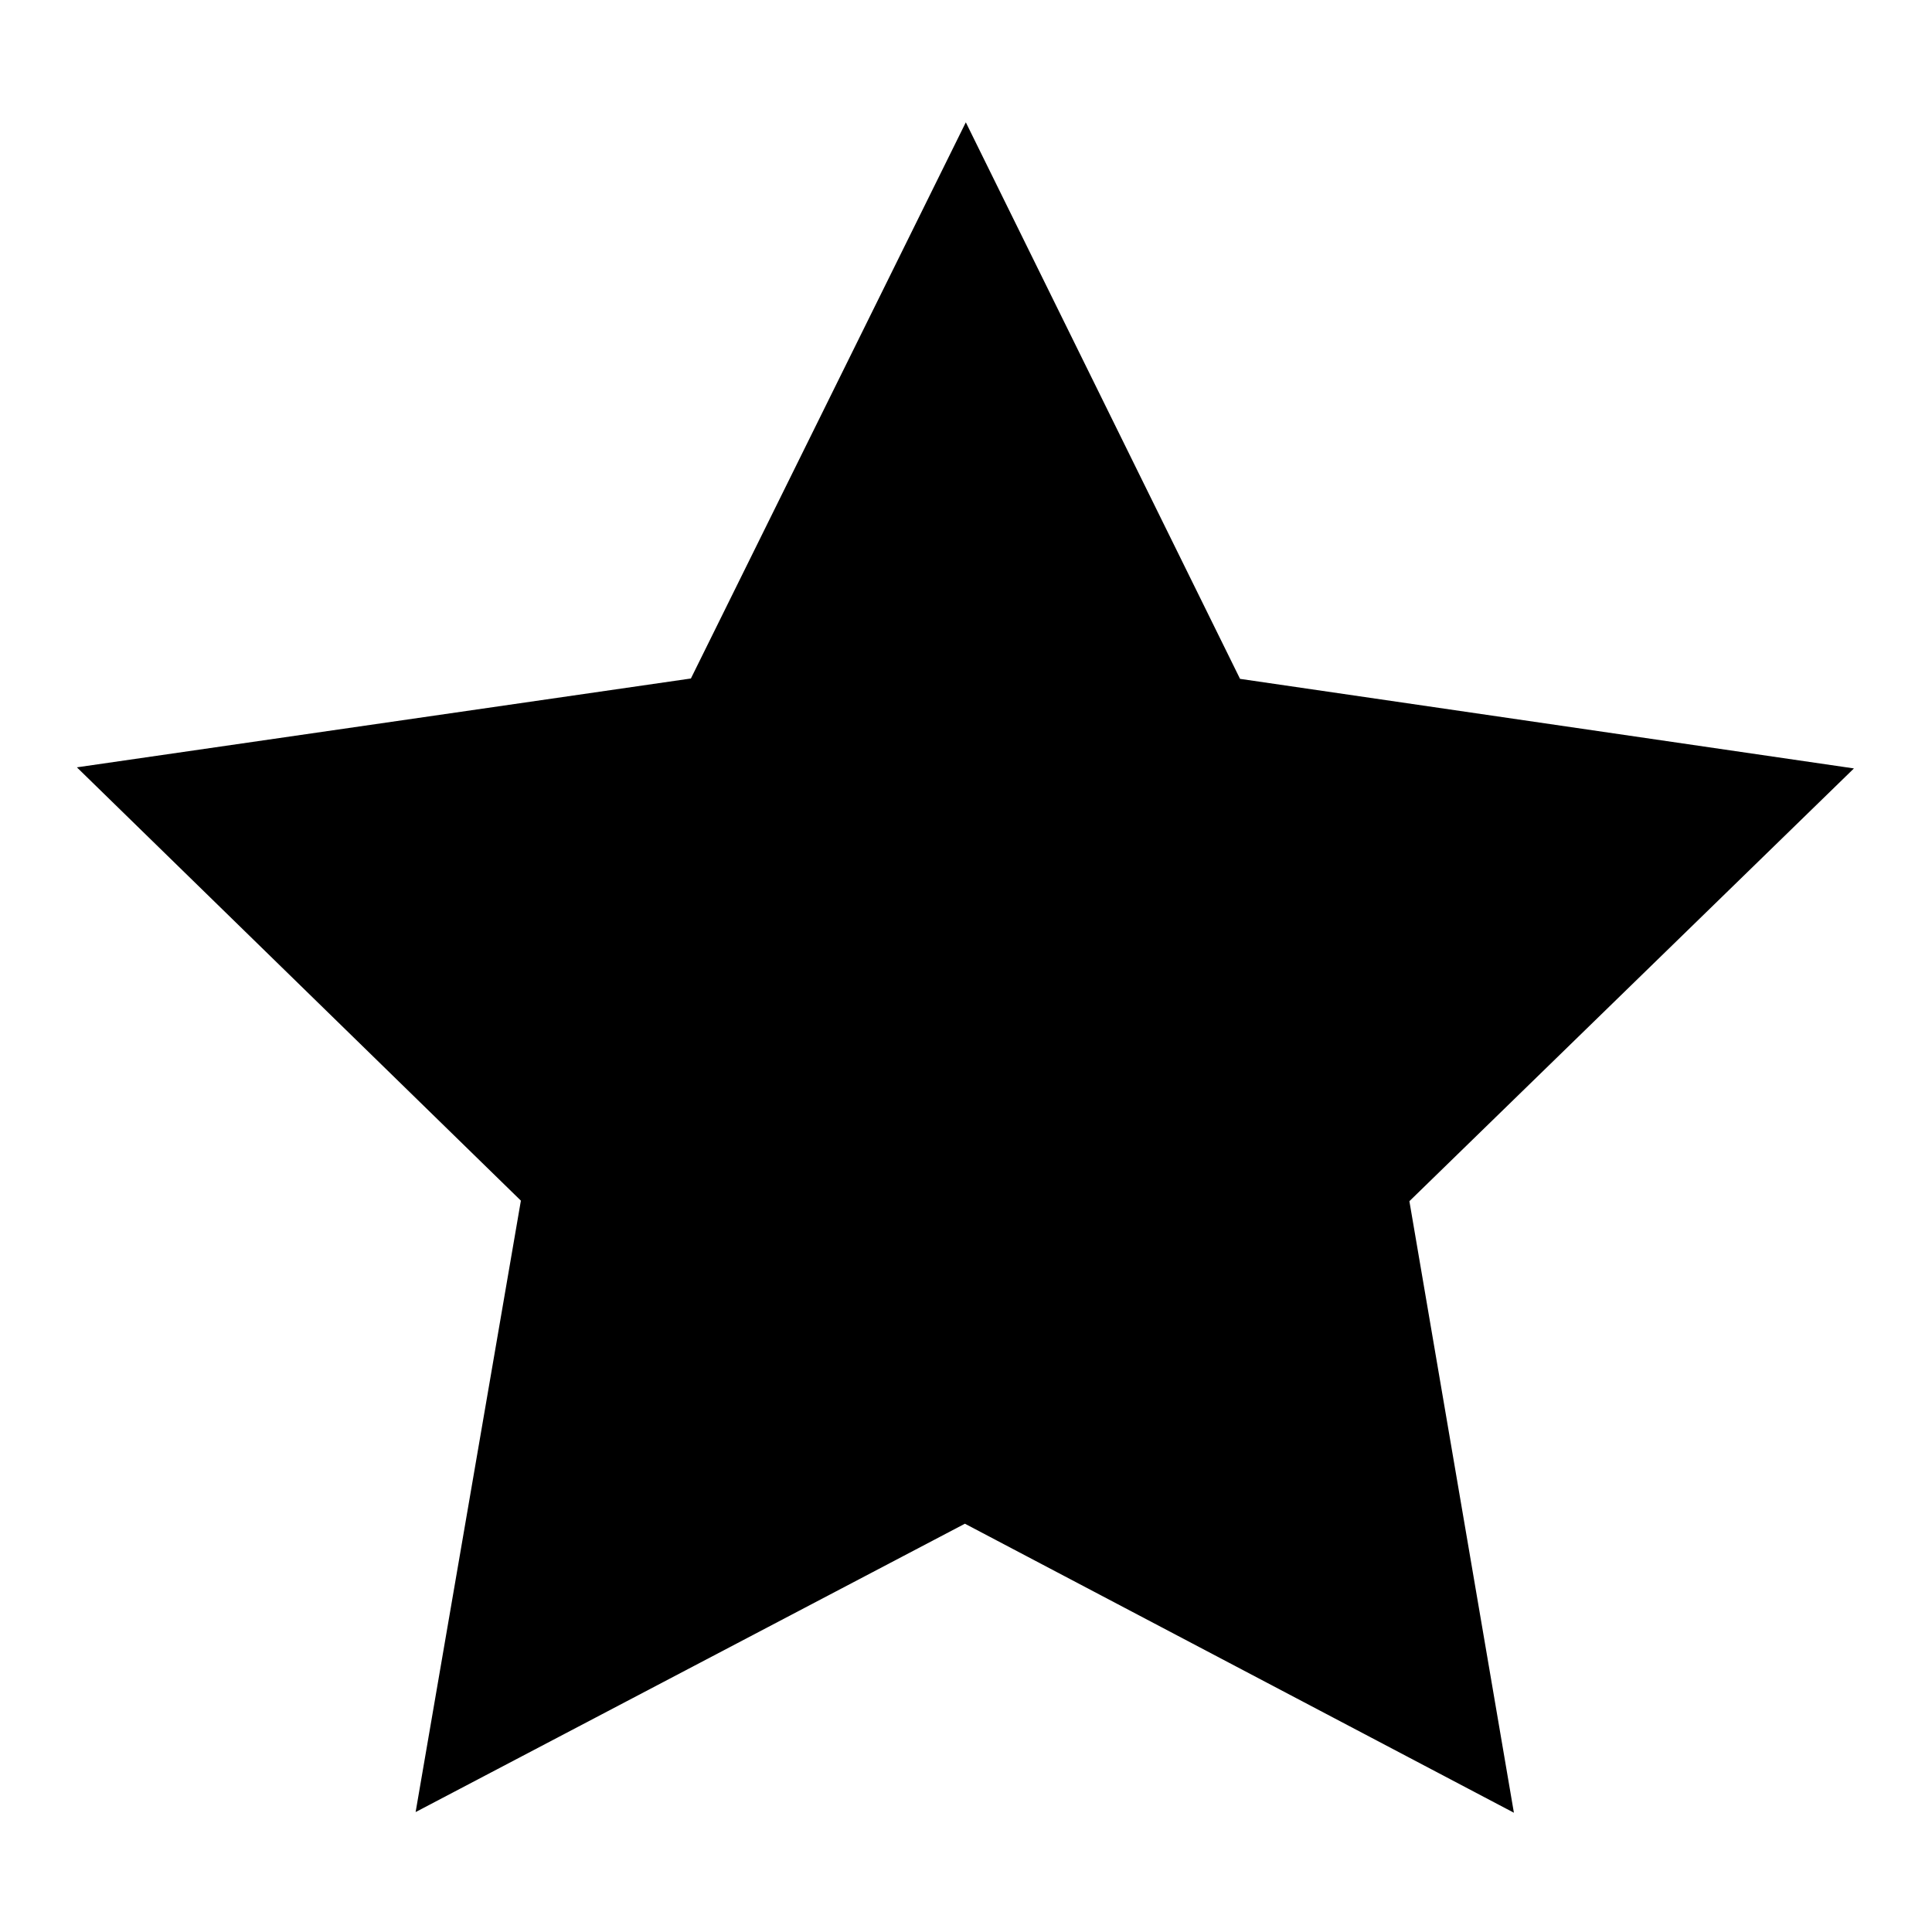
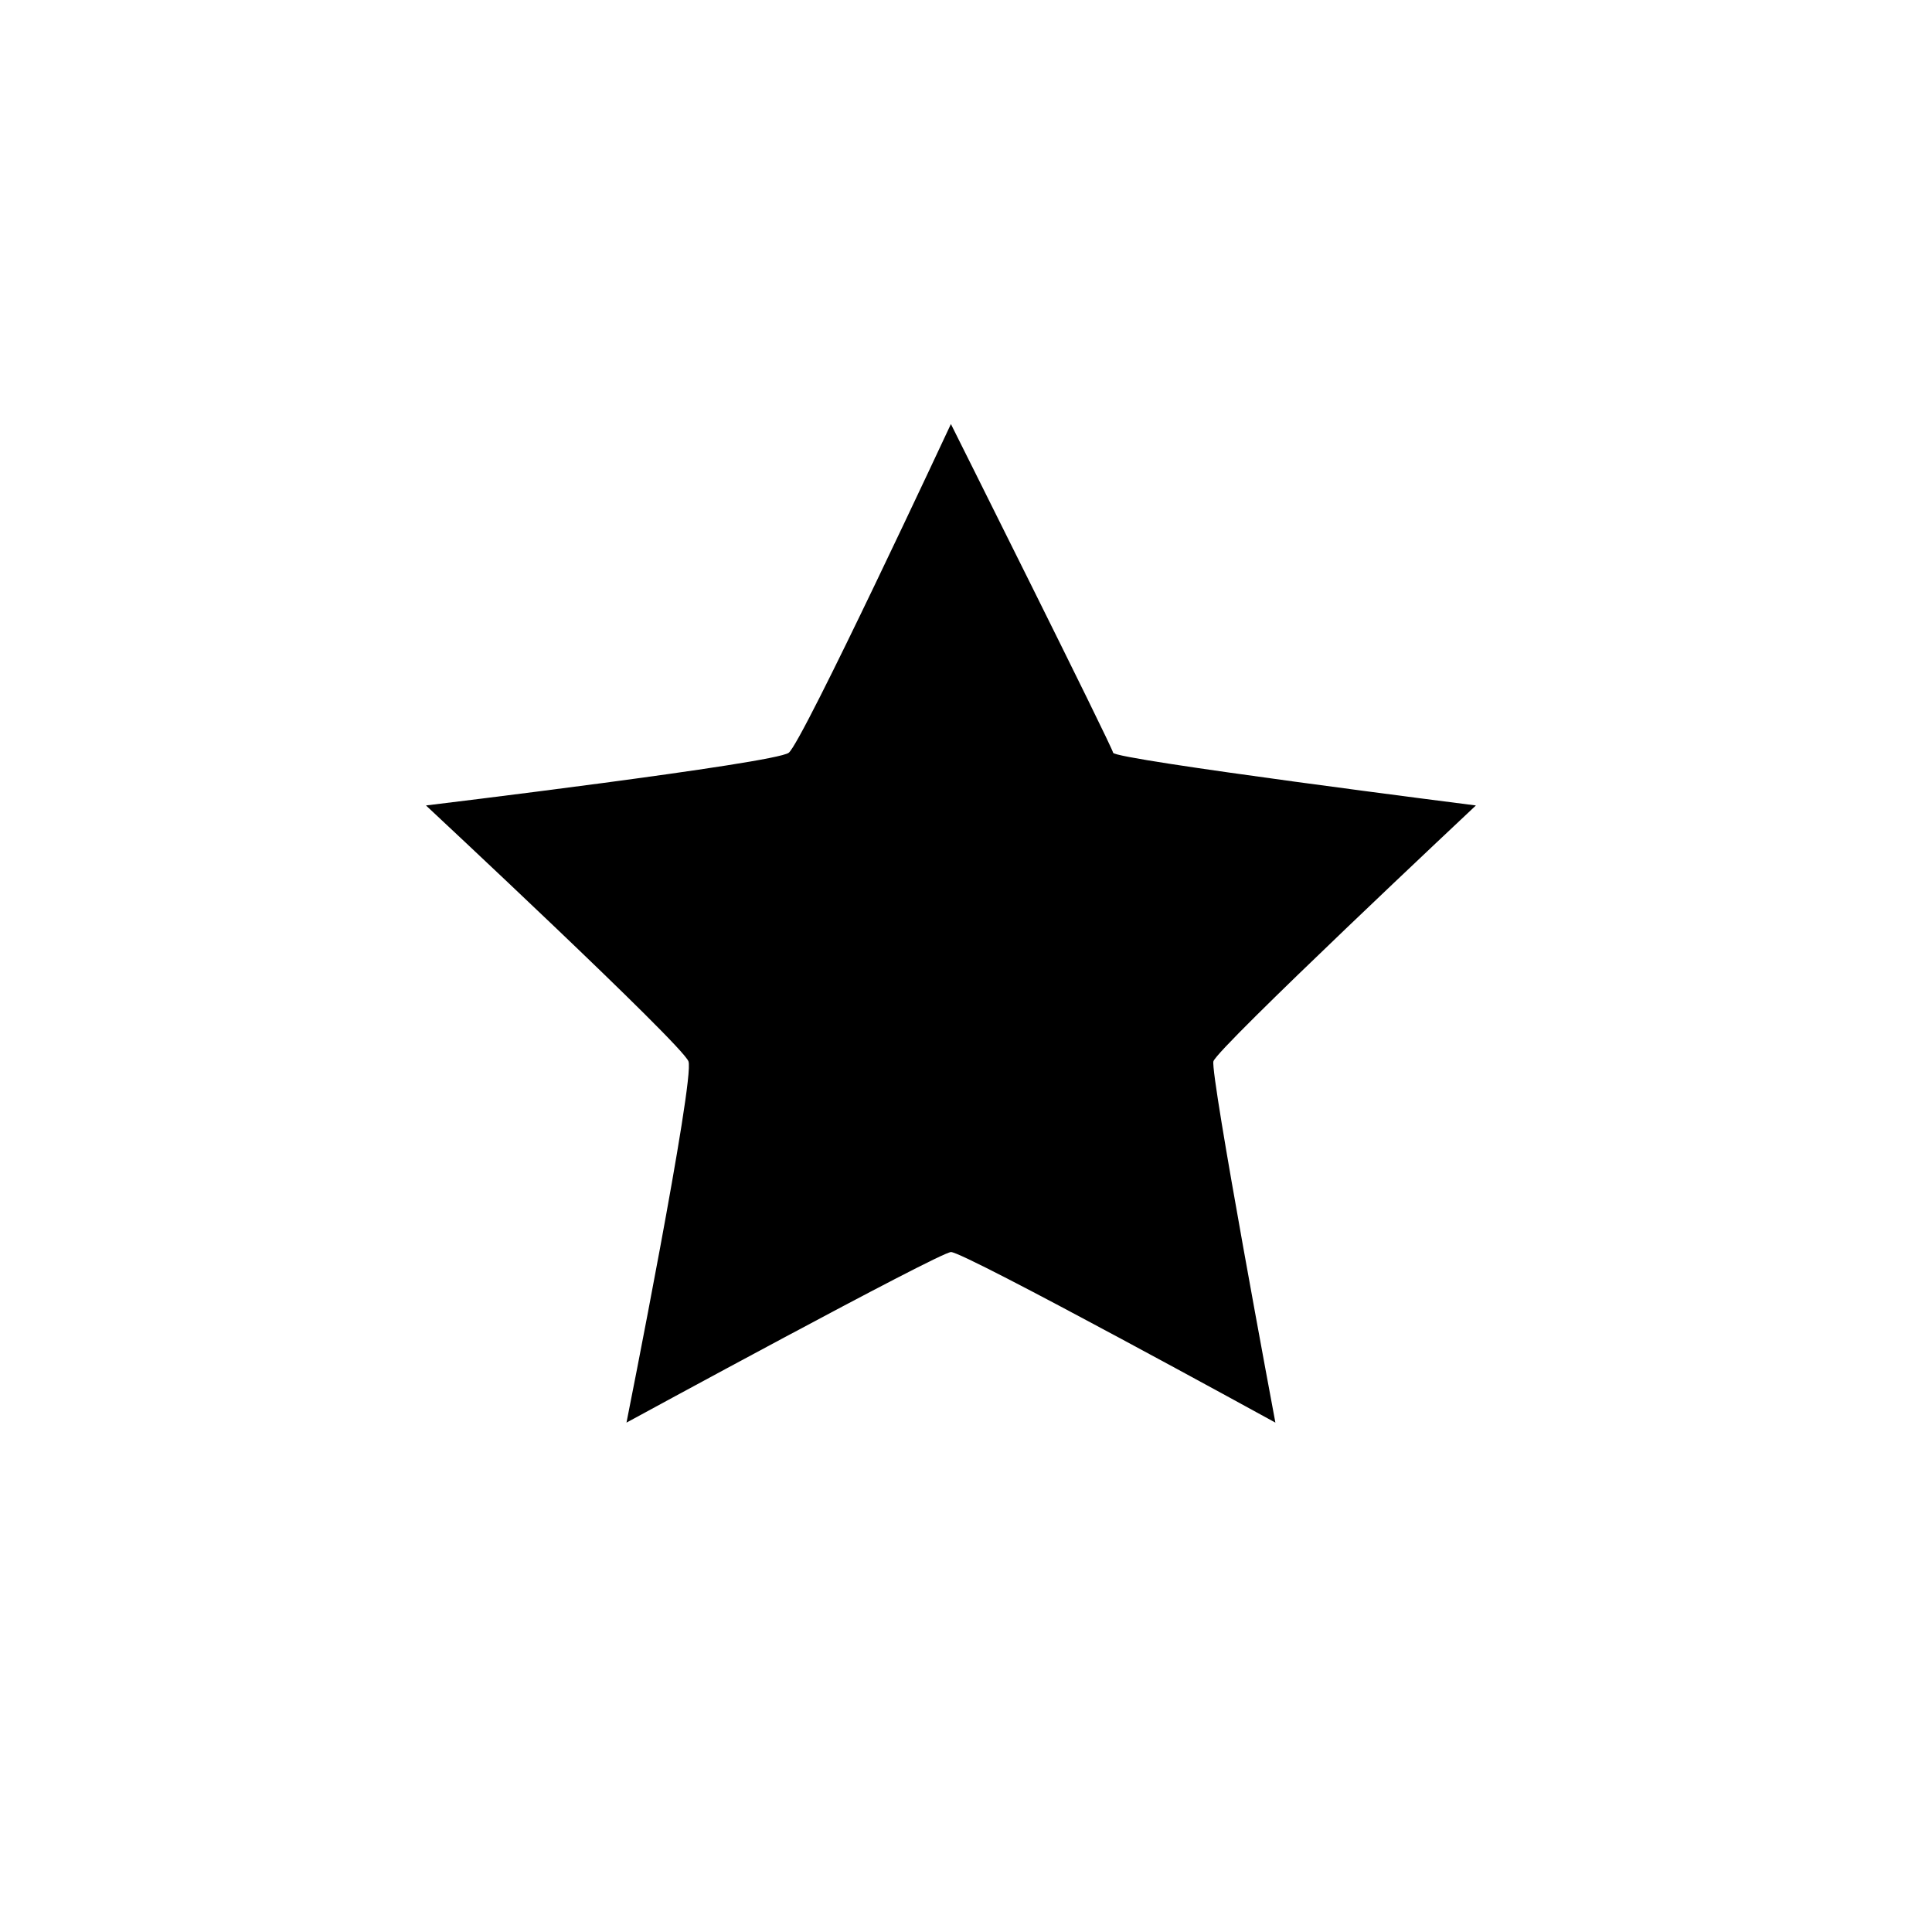
- <svg xmlns="http://www.w3.org/2000/svg" version="1.1" x="0px" y="0px" width="64px" height="64px" viewBox="-2.547 -4.052 64 64" enable-background="new -2.547 -4.052 64 64" xml:space="preserve">
+ <svg xmlns="http://www.w3.org/2000/svg" version="1.1" x="0px" y="0px" width="64px" height="64px" viewBox="0.354 0.354 64 64" enable-background="new 0.354 0.354 64 64" xml:space="preserve">
  <defs>
</defs>
-   <polygon points="47.603,55.997 29.417,46.423 11.221,55.975 14.708,35.721 0,21.367 20.34,18.424 29.447,0 38.531,18.436   58.867,21.403 44.141,35.739 " />
+   <circle display="none" opacity="0.52" fill="none" stroke="#000000" stroke-width="0.25" stroke-miterlimit="10" cx="32.354" cy="32.354" r="32" />
+   <line display="none" opacity="0.5" fill="none" stroke="#000000" stroke-miterlimit="10" x1="0.354" y1="32.854" x2="64.354" y2="32.854" />
+   <line display="none" opacity="0.5" fill="none" stroke="#000000" stroke-miterlimit="10" x1="31.854" y1="0.354" x2="31.854" y2="64.354" />
+   <circle display="none" opacity="0.5" fill="none" stroke="#000000" stroke-width="0.25" stroke-miterlimit="10" cx="31.854" cy="32.854" r="24.5" />
+   <line display="none" fill="none" stroke="#000000" stroke-miterlimit="10" x1="64.354" y1="0.354" x2="0.354" y2="64.354" />
+   <line display="none" fill="none" stroke="#000000" stroke-miterlimit="10" x1="0.354" y1="0.354" x2="64.354" y2="64.354" />
+   <path d="M31.854,14.401c0,0,5.331,10.66,5.374,10.889s12.017,1.746,12.017,1.746s-8.584,8.052-8.695,8.476  s2.053,11.968,2.053,11.968s-10.332-5.674-10.748-5.65s-10.748,5.65-10.748,5.65s2.274-11.392,2.053-11.968  s-8.695-8.476-8.695-8.476s11.559-1.393,12.017-1.746S31.854,14.401,31.854,14.401z" />
</svg>
